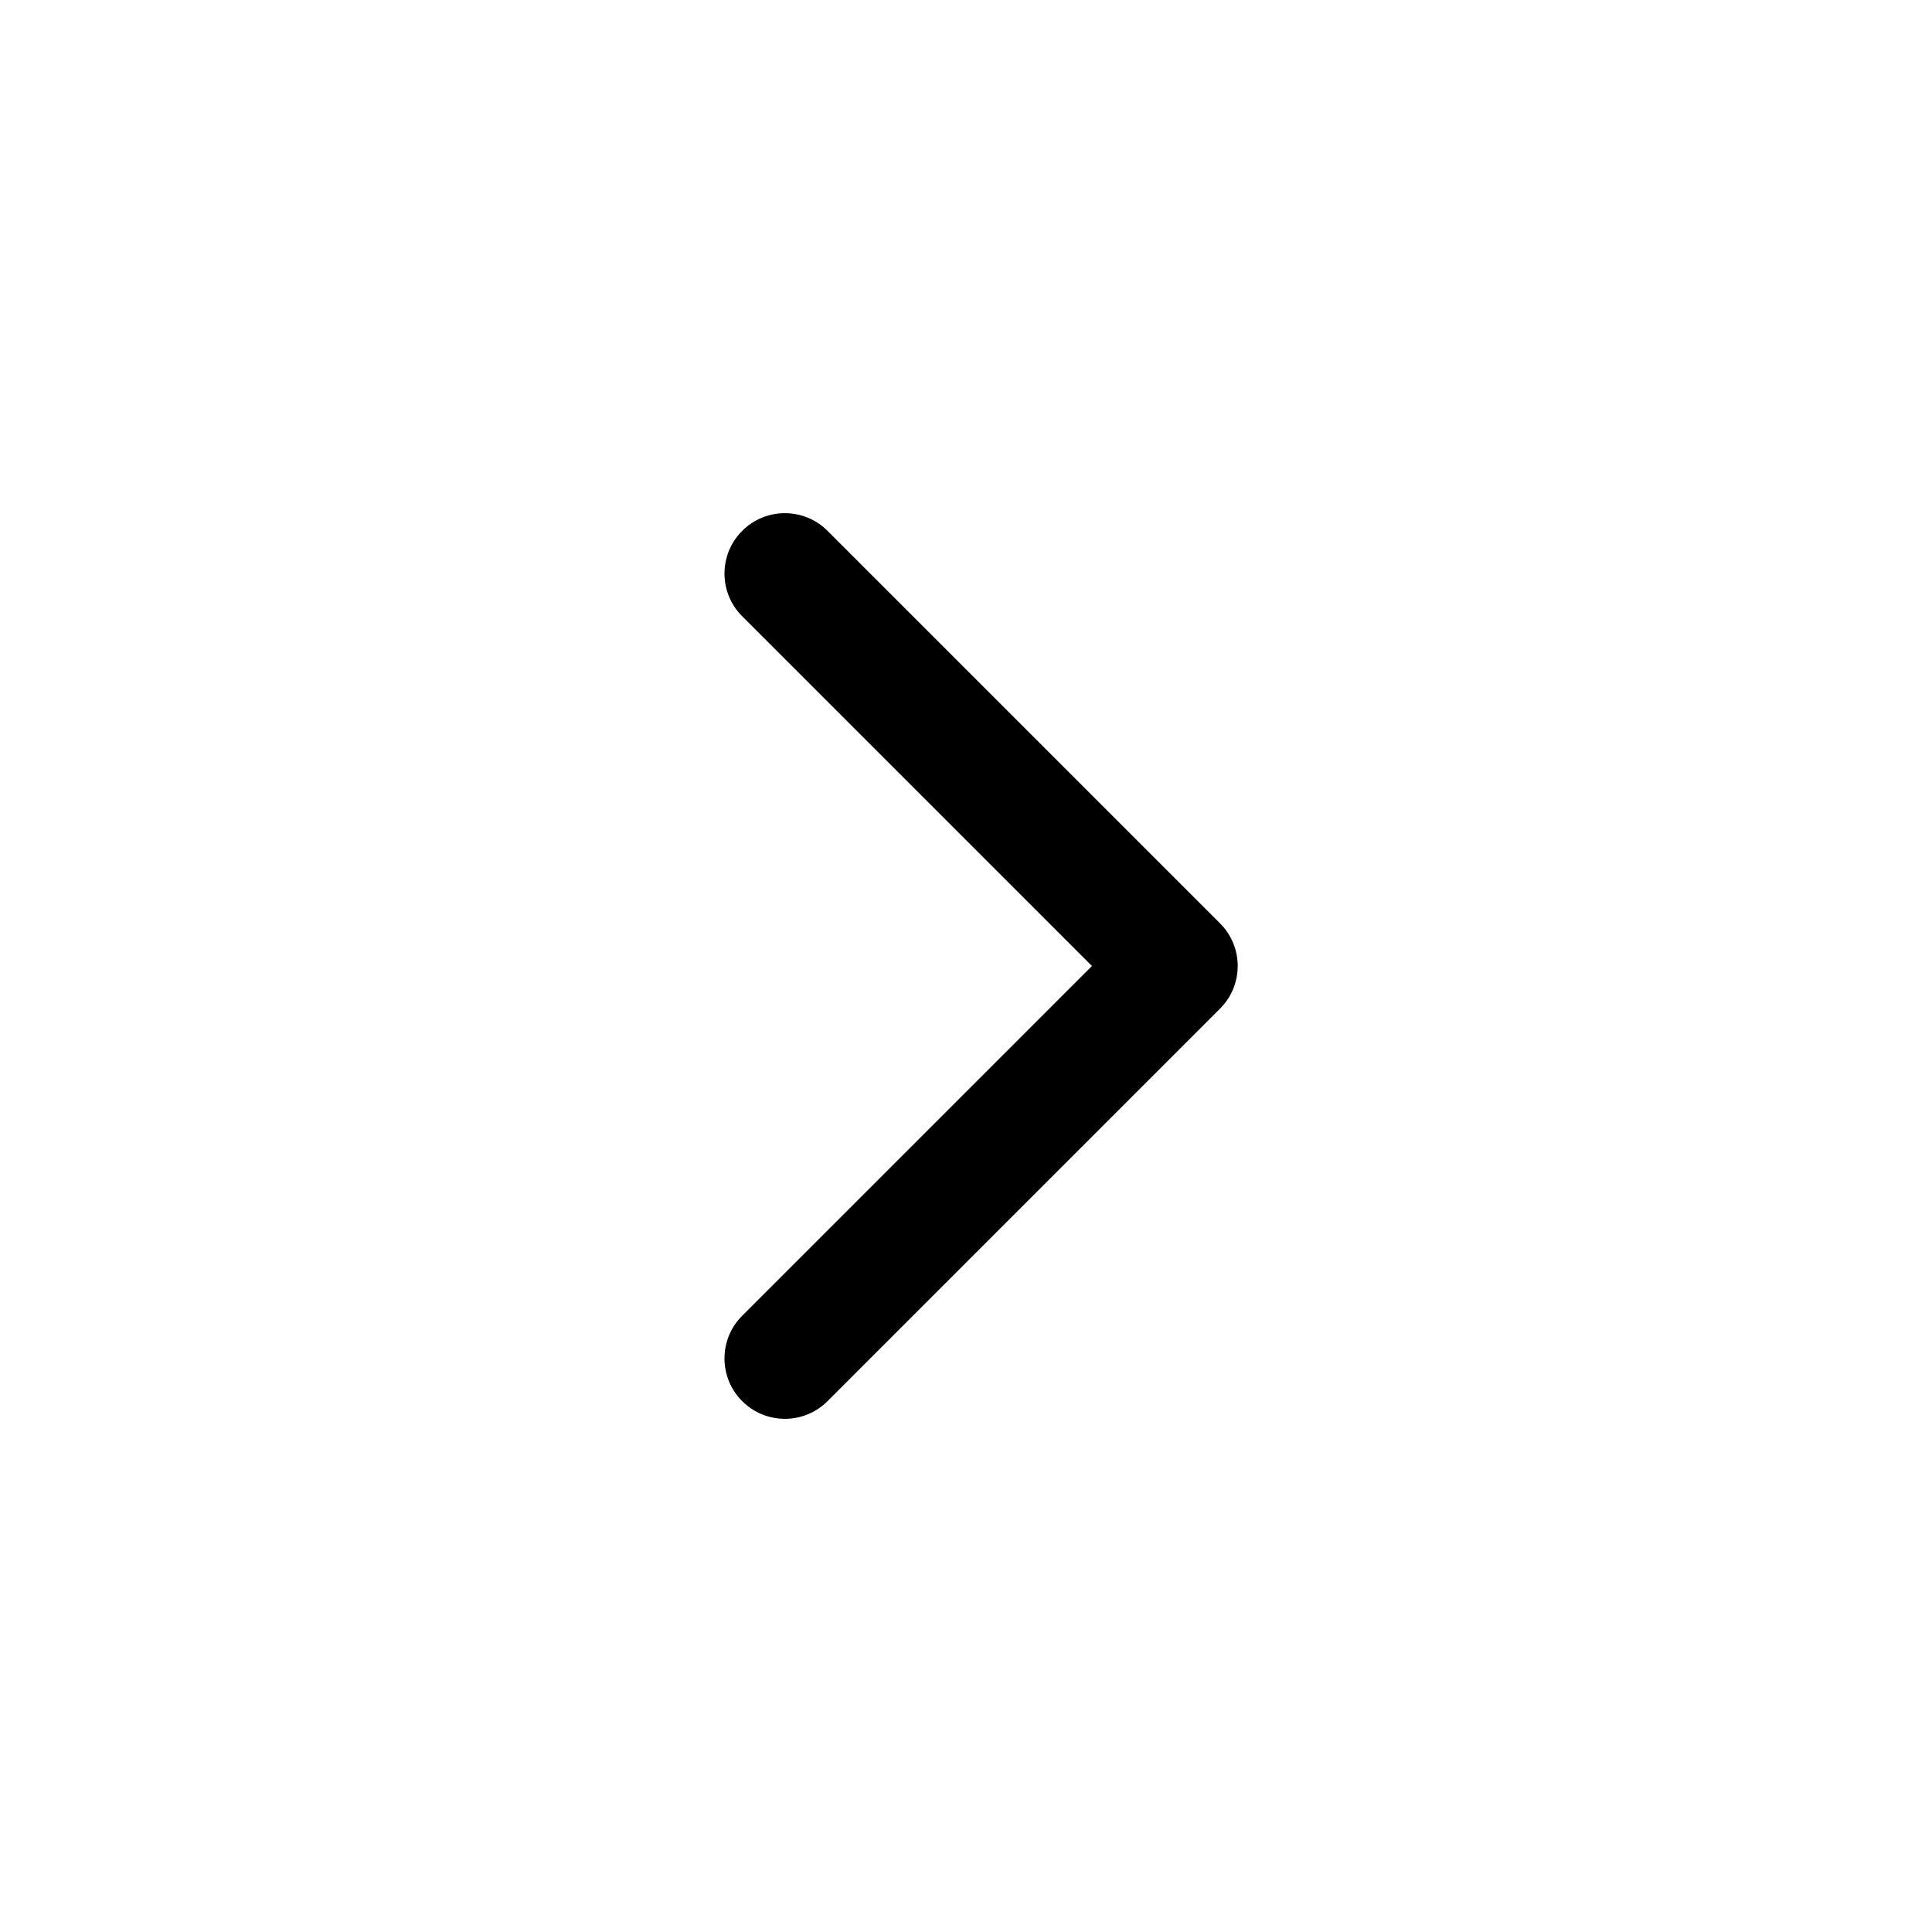
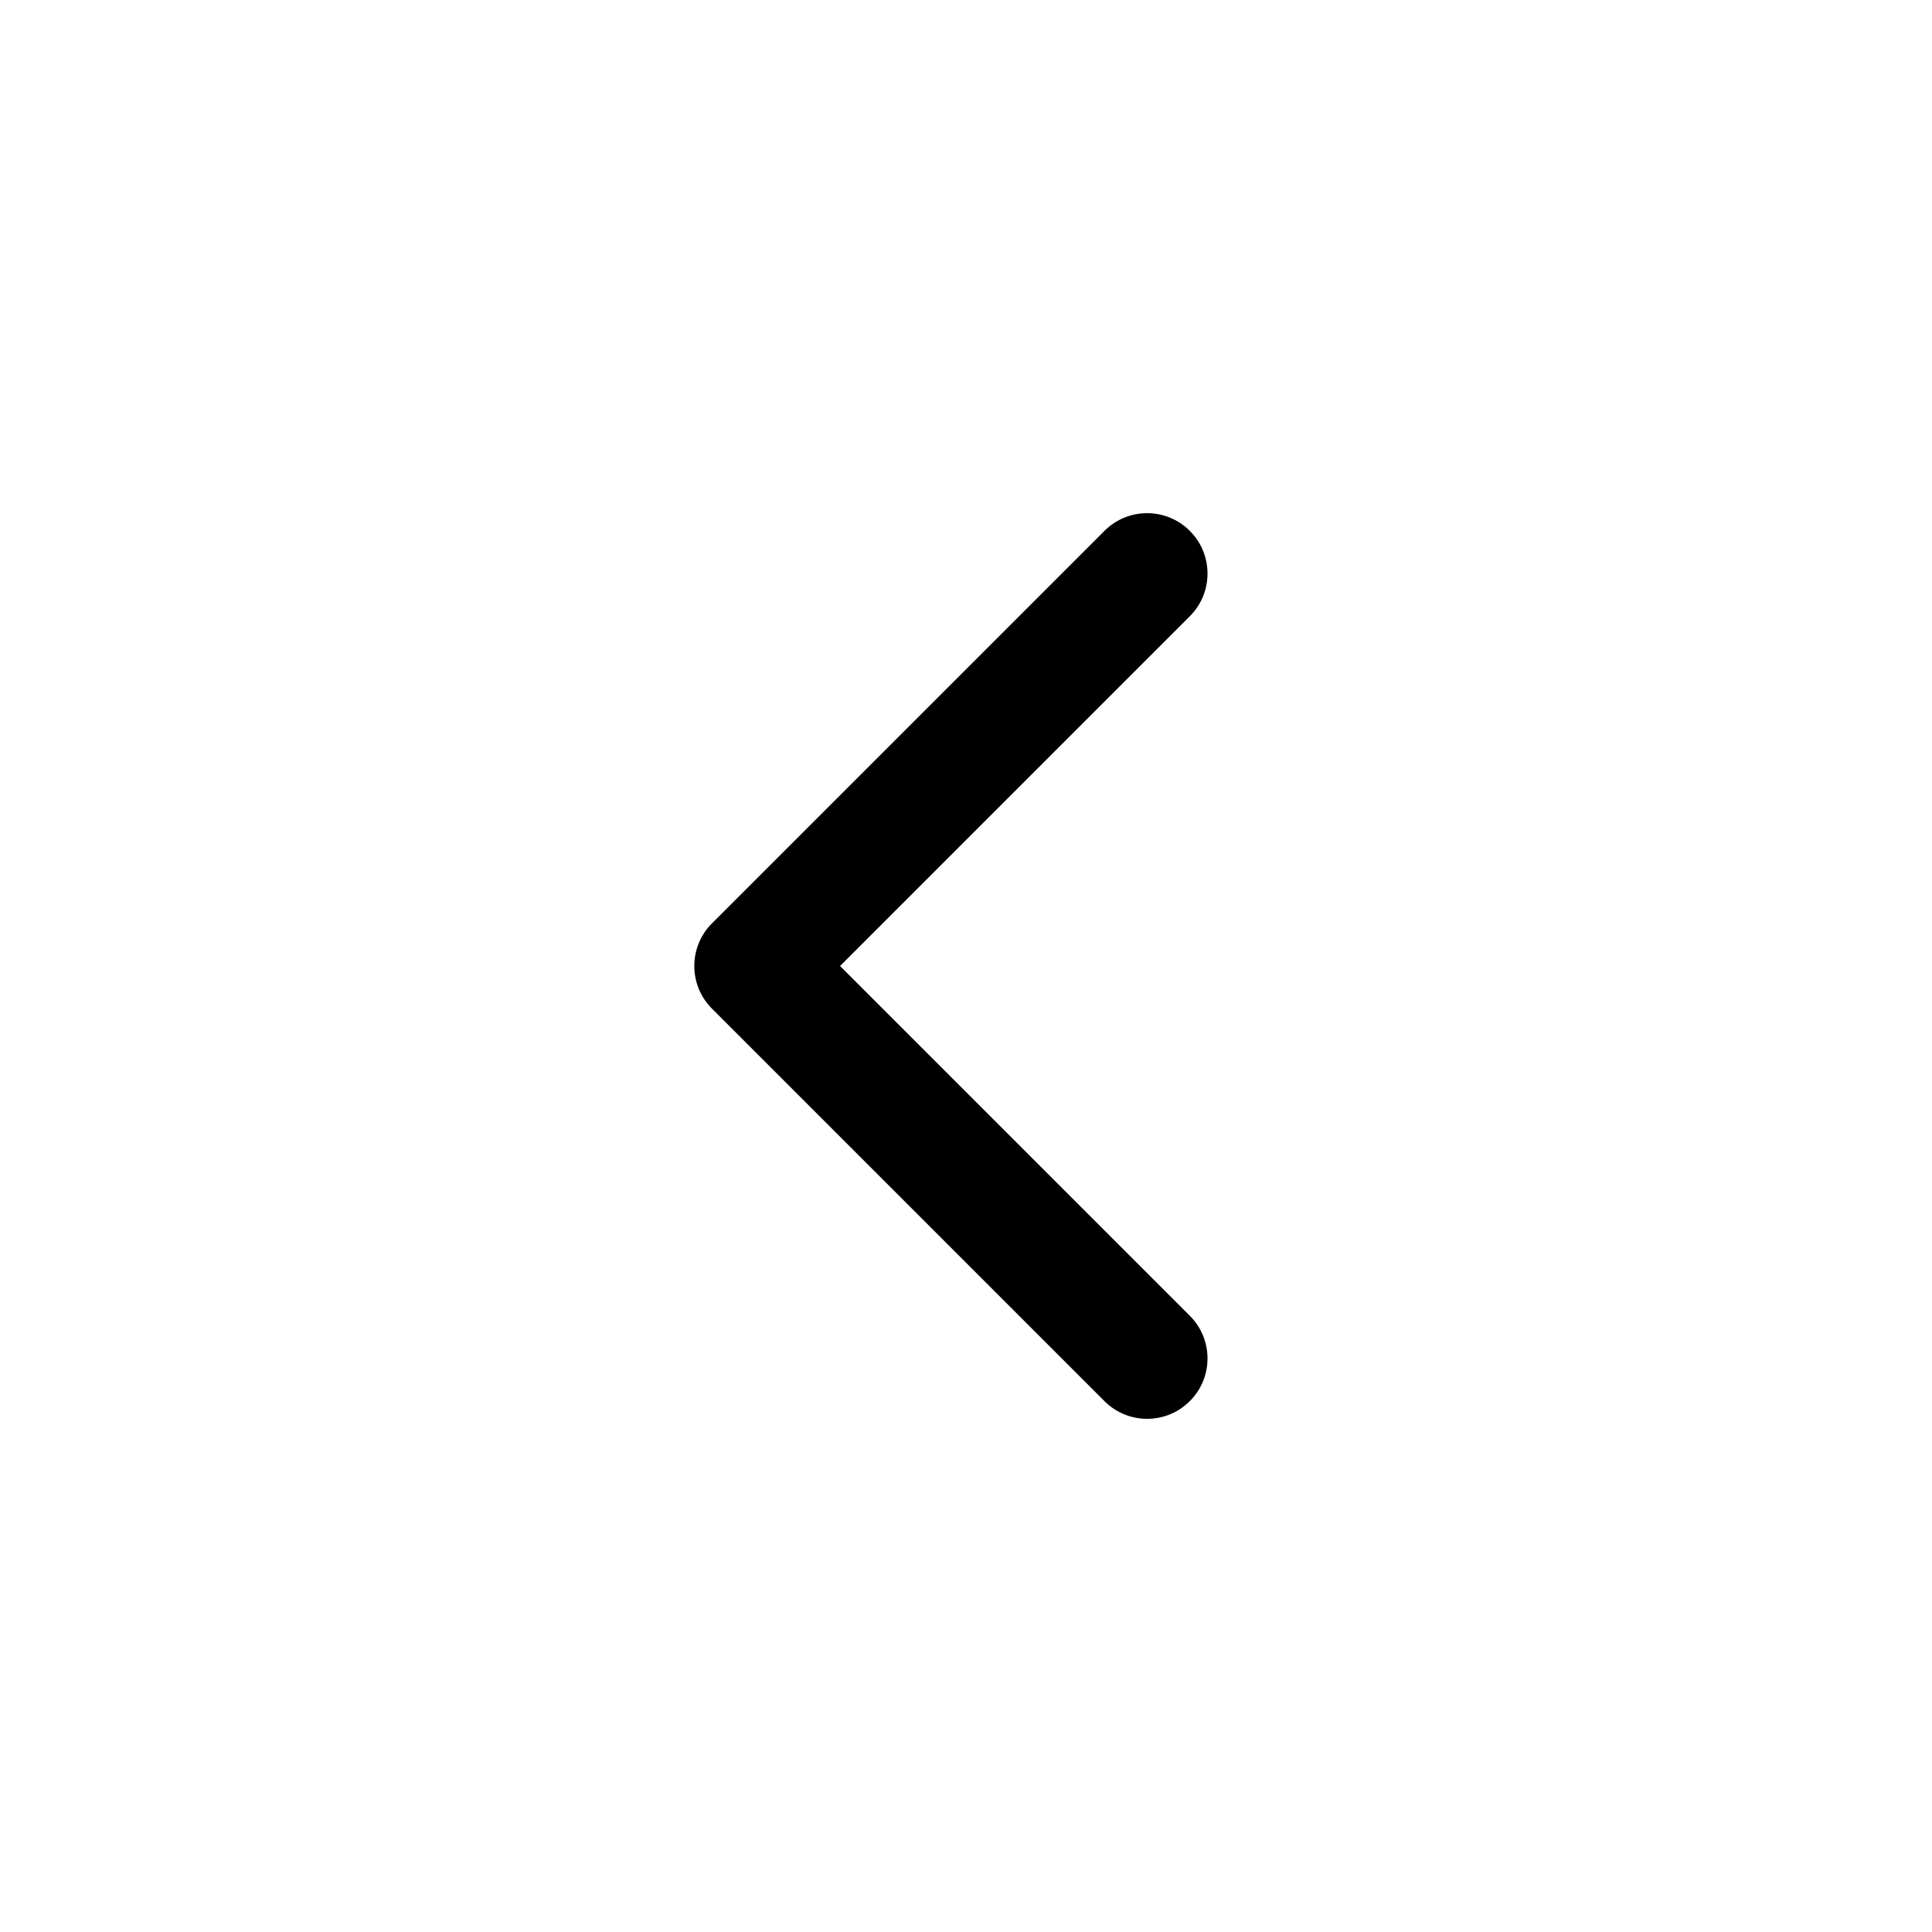
<svg xmlns="http://www.w3.org/2000/svg" viewBox="0 0 32 32">
-   <path d="M12.293 23.207C11.902 22.817 11.902 22.183 12.293 21.793L18.086 16L12.293 10.207C11.902 9.817 11.902 9.183 12.293 8.793C12.683 8.402 13.317 8.402 13.707 8.793L20.207 15.293C20.598 15.683 20.598 16.317 20.207 16.707L13.707 23.207C13.317 23.598 12.683 23.598 12.293 23.207Z" />
+   <path d="M19.707 8.793C20.098 9.183 20.098 9.817 19.707 10.207L13.914 16L19.707 21.793C20.098 22.183 20.098 22.817 19.707 23.207C19.317 23.598 18.683 23.598 18.293 23.207L11.793 16.707C11.402 16.317 11.402 15.683 11.793 15.293L18.293 8.793C18.683 8.402 19.317 8.402 19.707 8.793Z" />
</svg>
